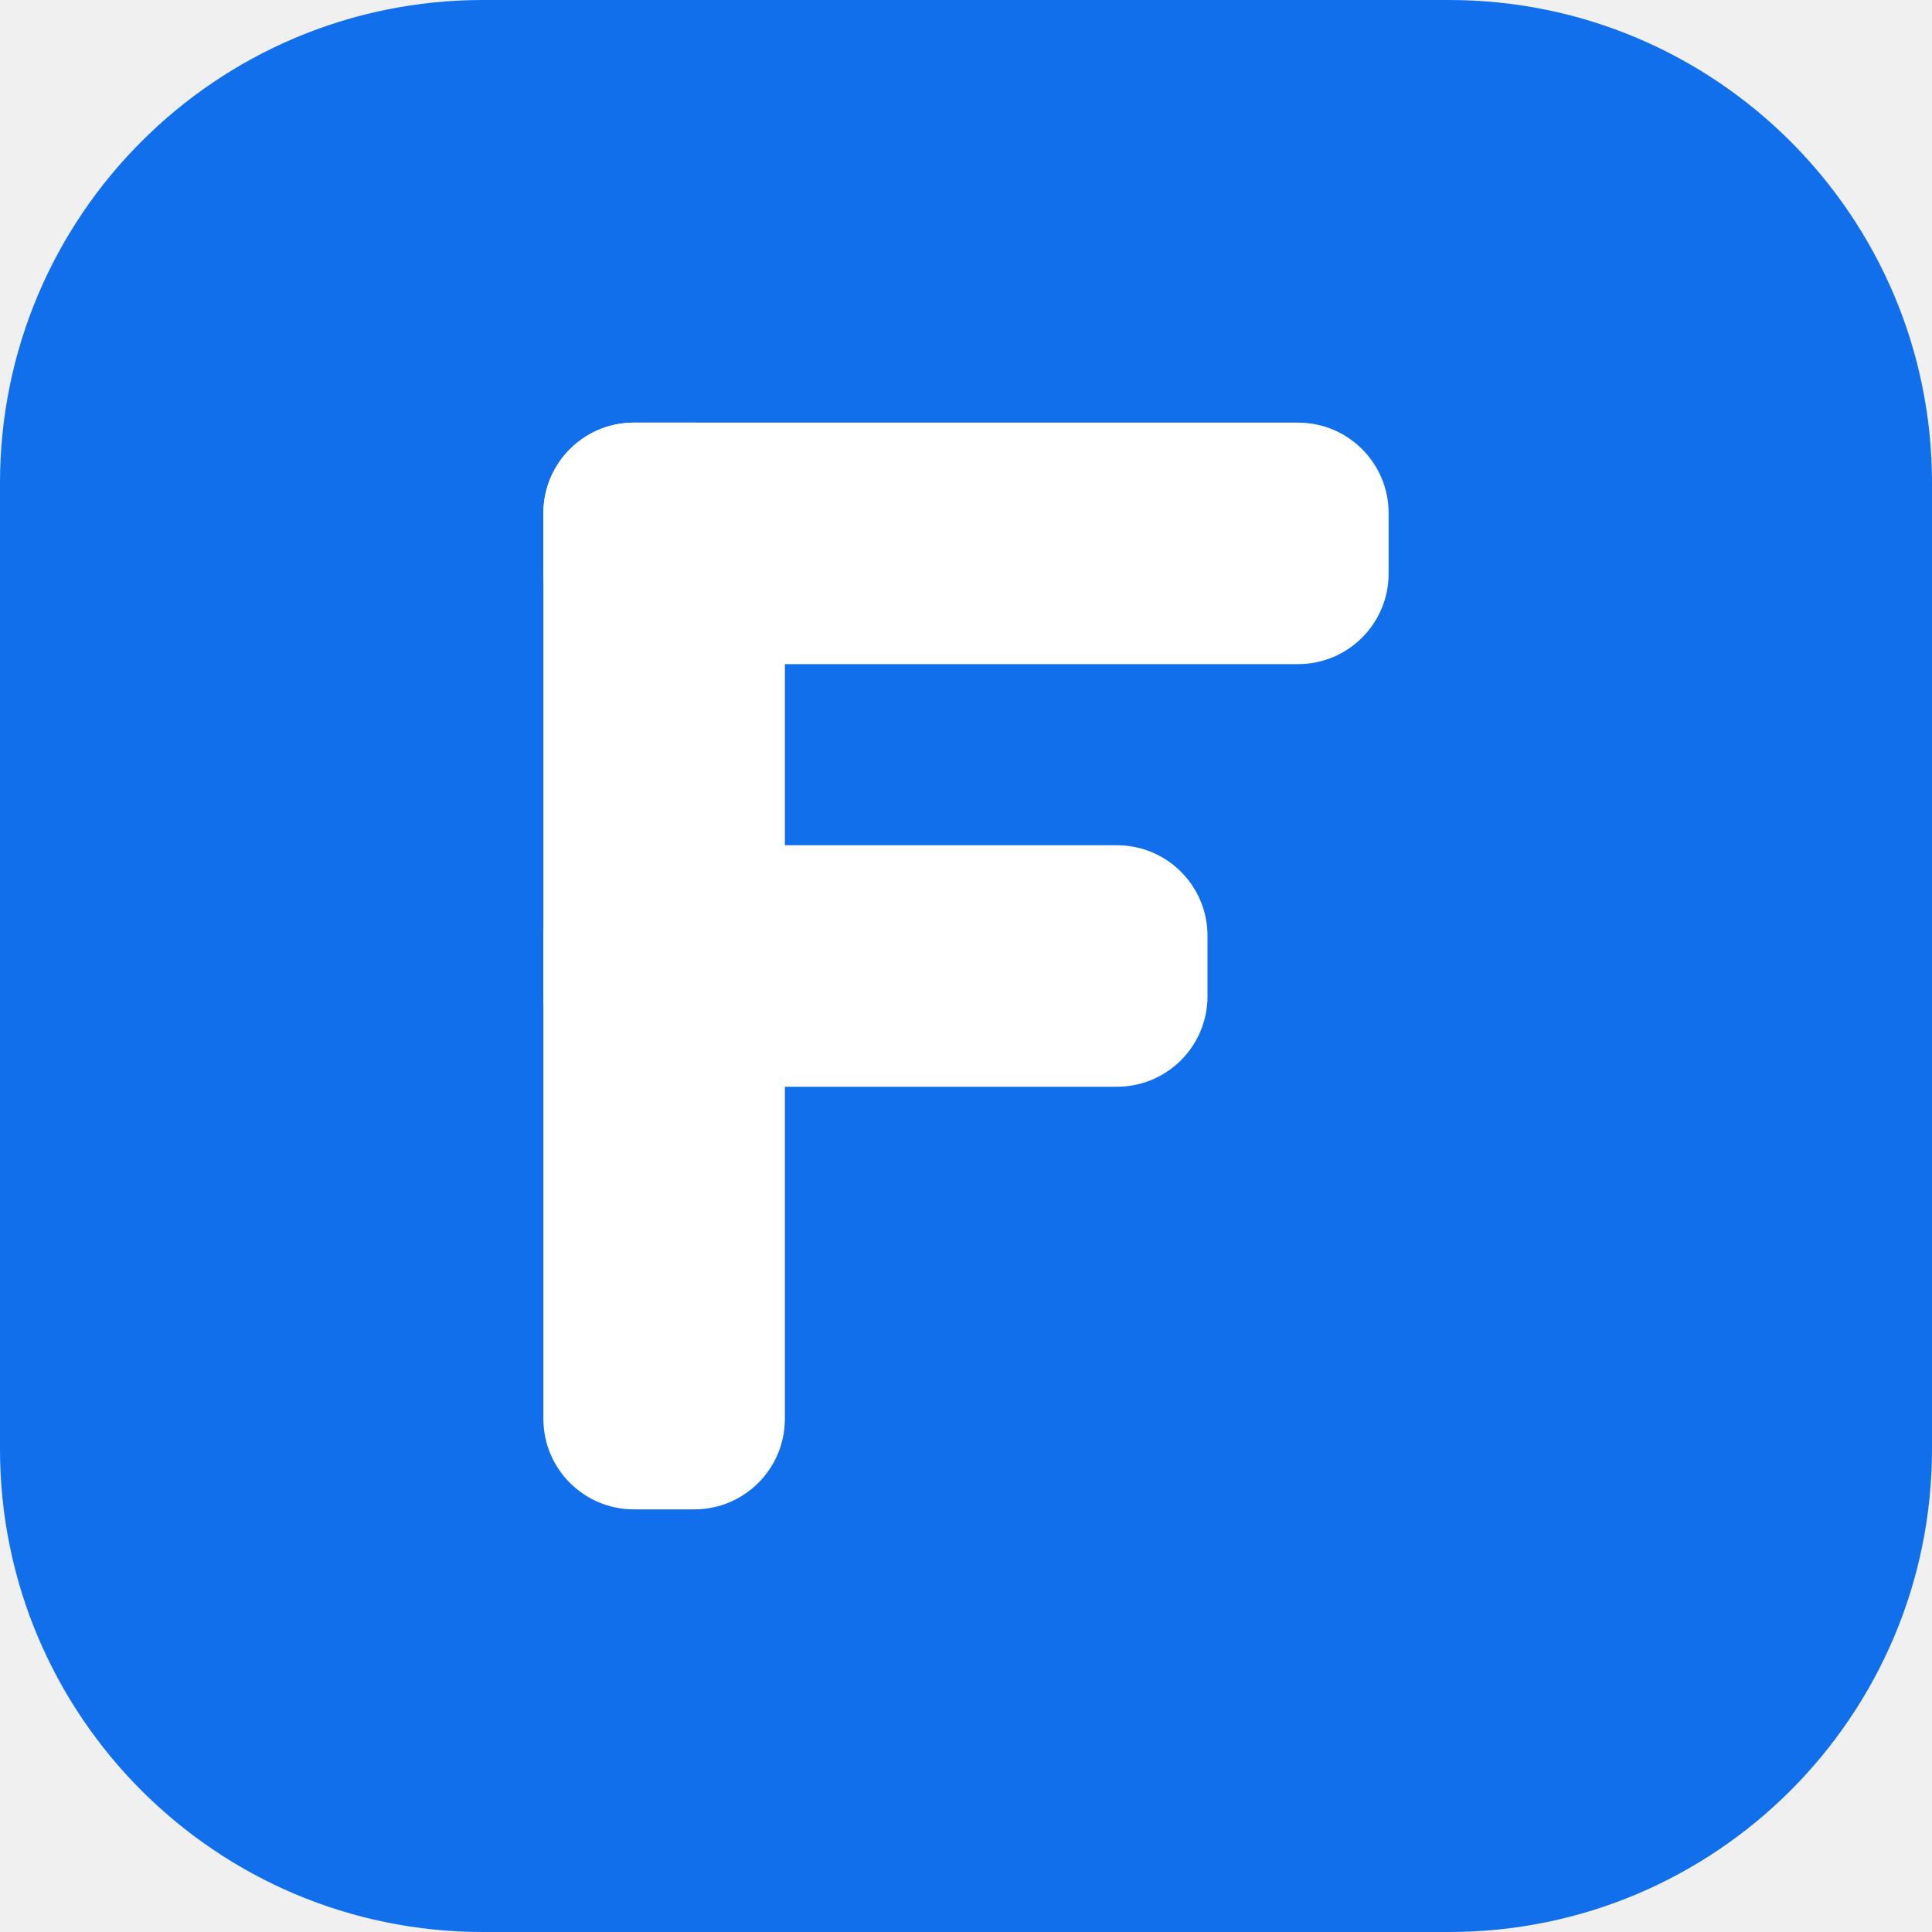
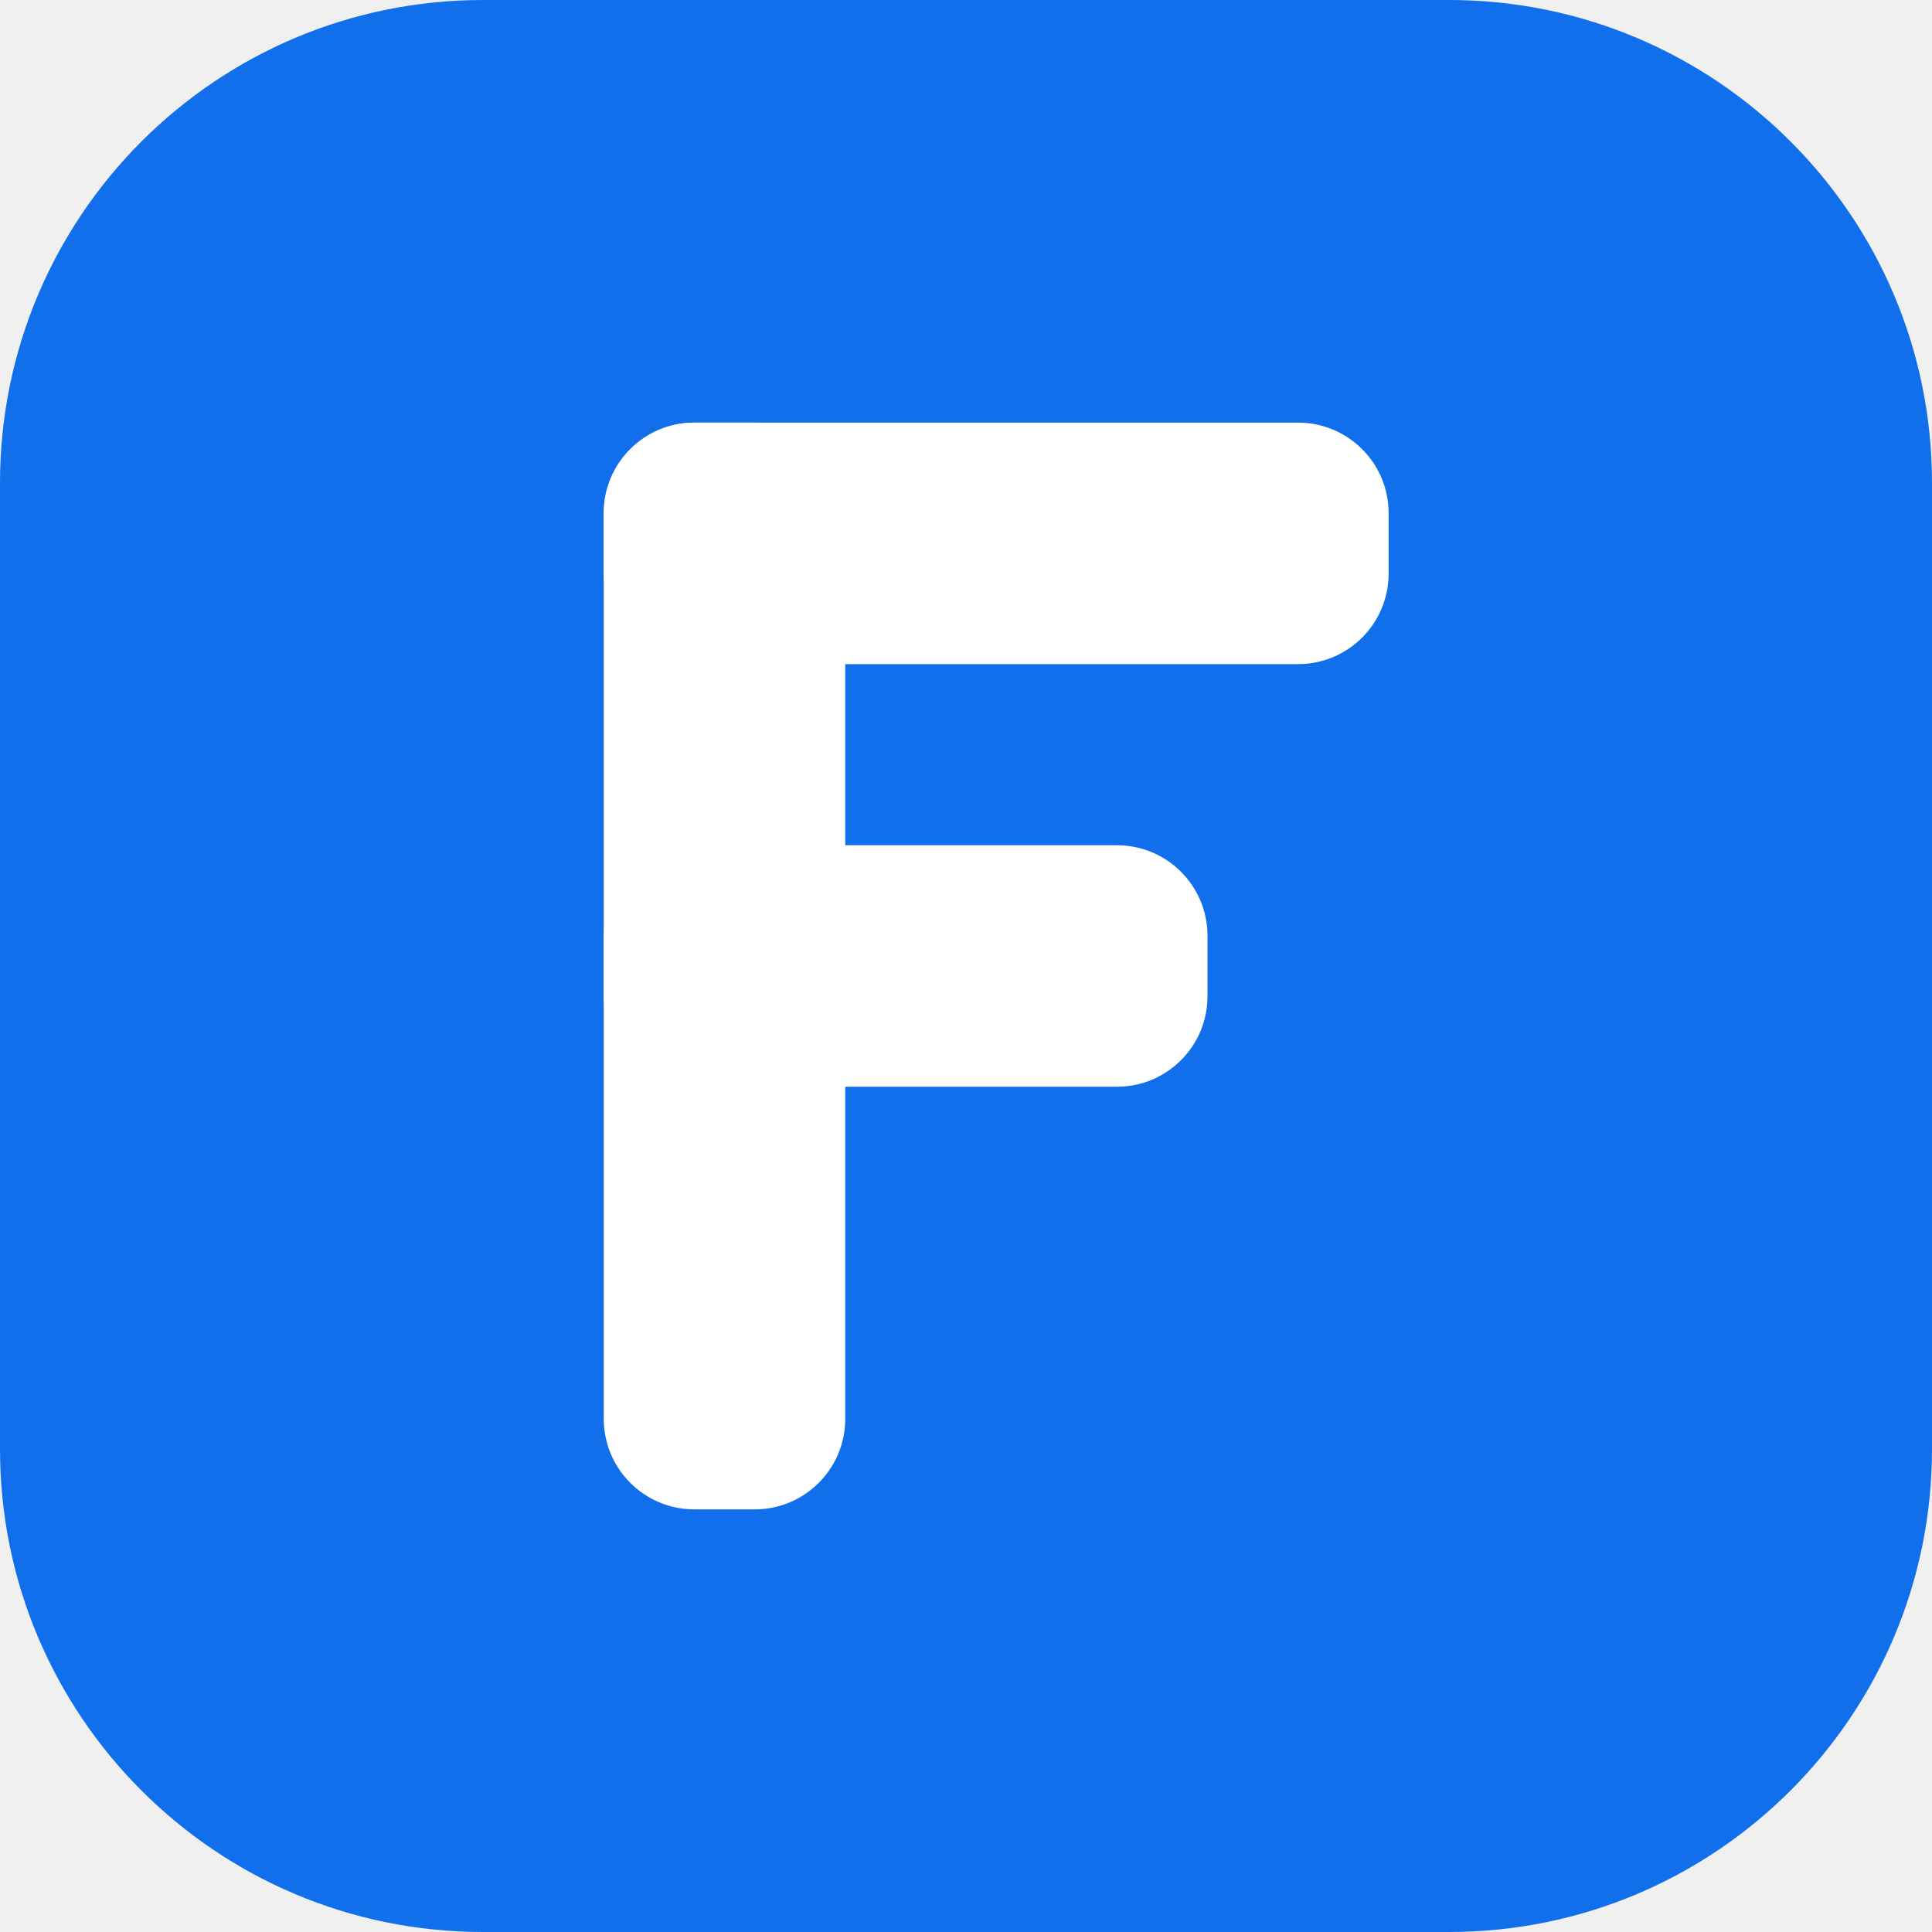
<svg xmlns="http://www.w3.org/2000/svg" viewBox="0 0 32 32" width="32" height="32">
  <rect width="32" height="32" rx="8" fill="#116FEB" />
  <g fill="#FFFFFF">
-     <rect x="9" y="7" width="4" height="18" rx="1.5" />
-     <rect x="9" y="7" width="14" height="4" rx="1.5" />
-     <rect x="9" y="14" width="11" height="4" rx="1.5" />
+     <rect x="10" y="7" width="4" height="18" rx="1.5" />
+     <rect x="10" y="7" width="13" height="4" rx="1.5" />
+     <rect x="10" y="14" width="10" height="4" rx="1.5" />
  </g>
</svg>
